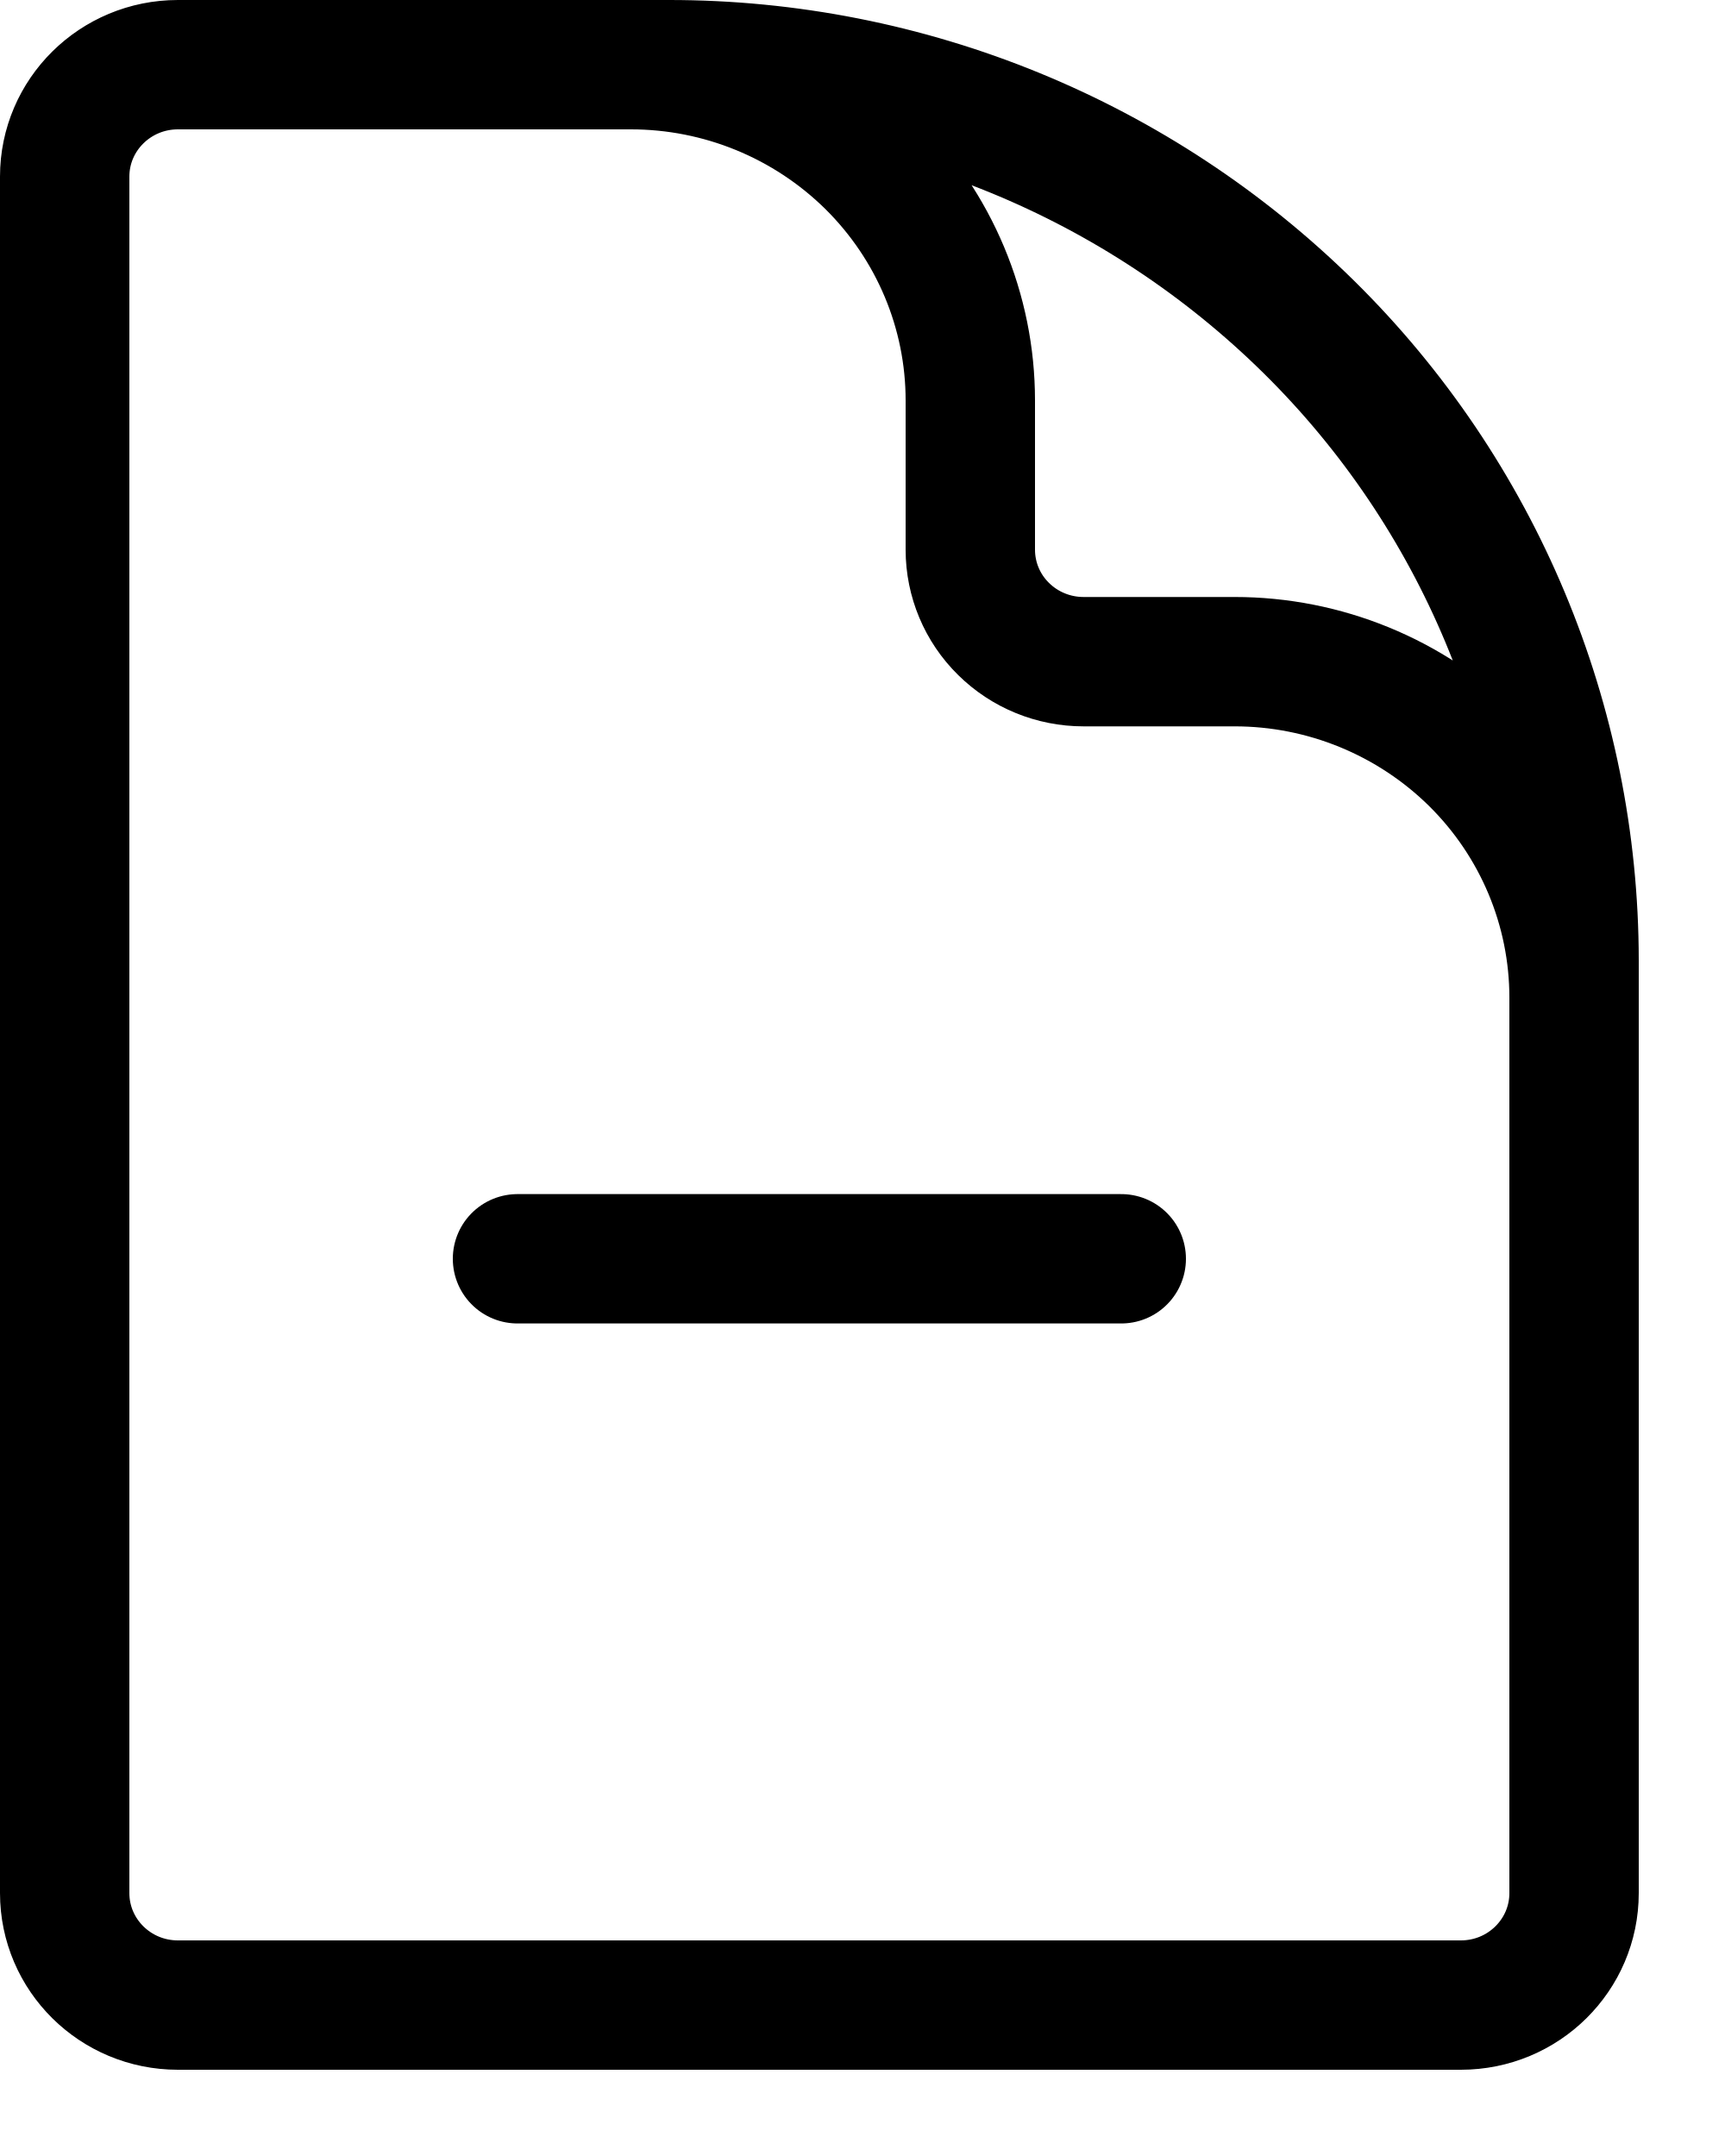
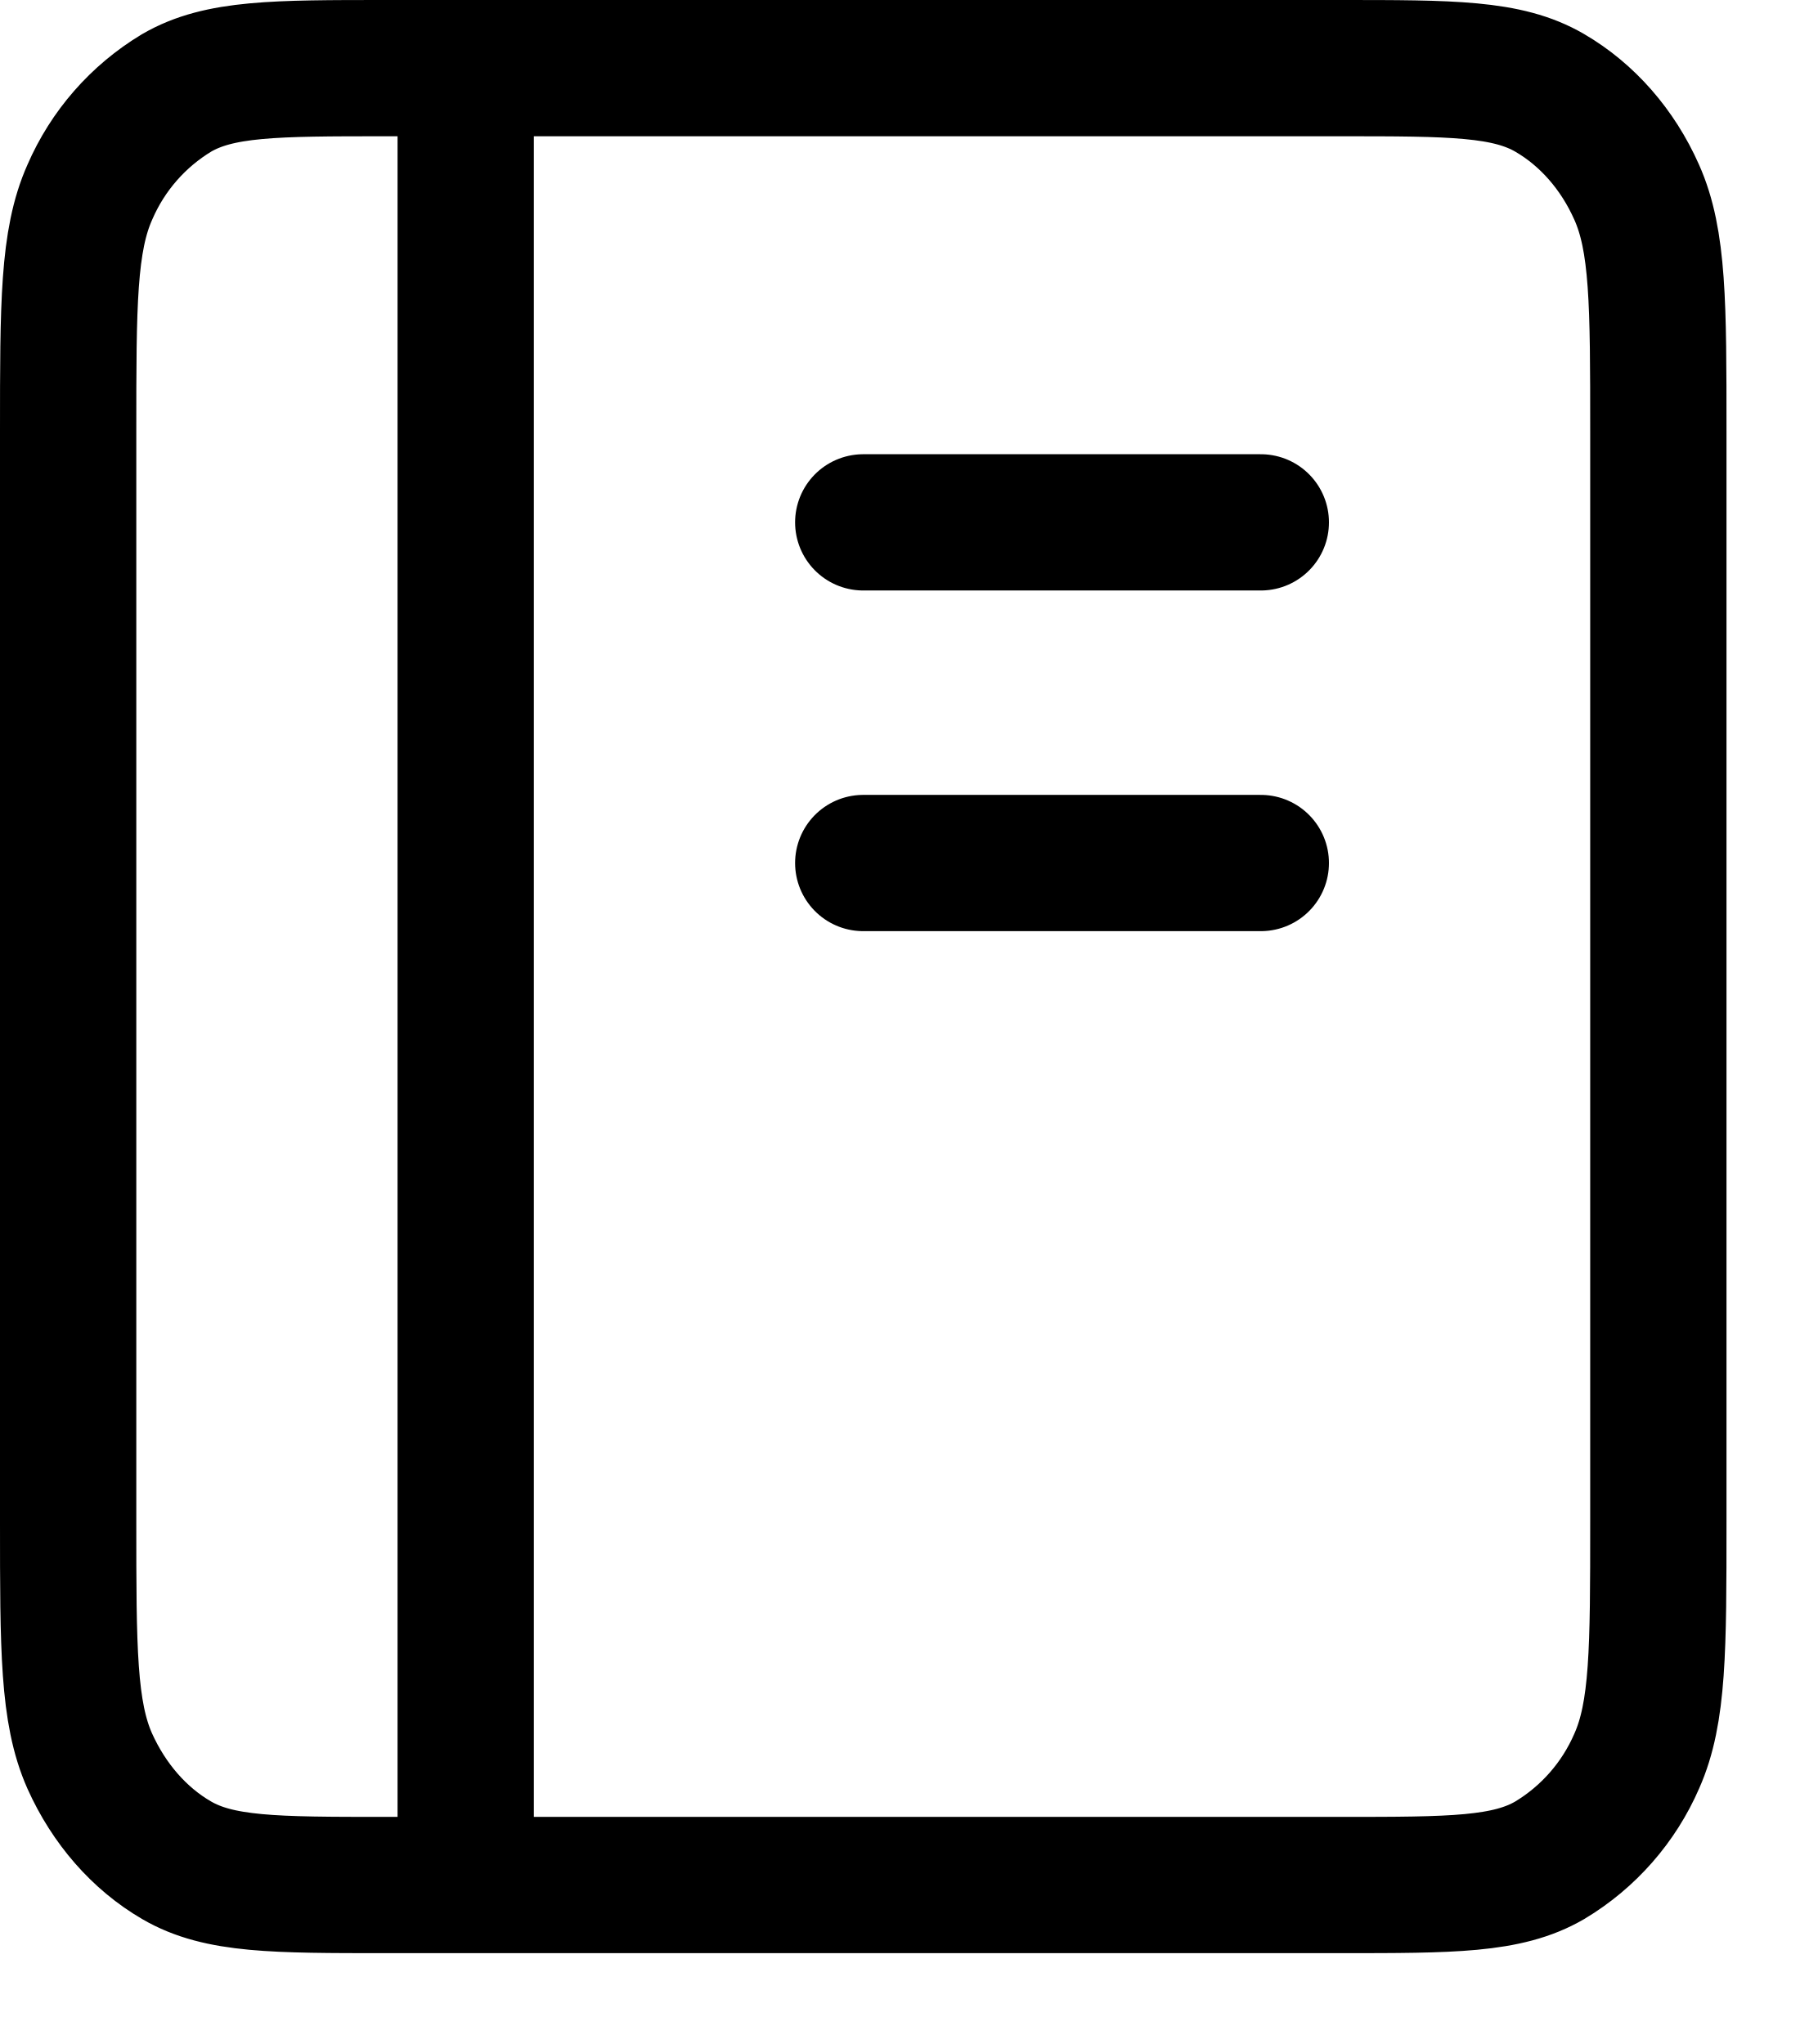
- <svg xmlns="http://www.w3.org/2000/svg" fill="none" viewBox="0 0 16 20">
-   <path stroke="currentColor" stroke-linecap="round" stroke-linejoin="round" stroke-width="1.2" d="M14.6 11.677V9.254c0-.826-.332-1.619-.922-2.203a3.17 3.17 0 0 0-2.228-.913h-1.4c-.278 0-.545-.109-.742-.304A1.03 1.03 0 0 1 9 5.1V3.715c0-.826-.332-1.618-.923-2.203A3.17 3.17 0 0 0 5.85.6H4.1m6.3 11.077H4.8M6.2.6H1.65C1.07.6.6 1.065.6 1.638v15.923c0 .574.47 1.039 1.05 1.039h11.9c.58 0 1.05-.465 1.05-1.039V8.908a8.26 8.26 0 0 0-2.46-5.875A8.45 8.45 0 0 0 6.2.6" />
+ <svg xmlns="http://www.w3.org/2000/svg" fill="none" viewBox="0 0 16 18">
+   <path stroke="currentColor" stroke-linecap="round" stroke-linejoin="round" stroke-width="1.2" d="M4.1.6h-.7c-.98 0-1.47 0-1.845.218a1.9 1.9 0 0 0-.764.874C.6 2.12.6 2.68.6 3.8v9.6c0 1.12 0 1.68.19 2.108.169.376.436.683.765.874.374.218.864.218 1.842.218H4.1m0-16h7.7c.98 0 1.47 0 1.844.218.33.192.598.498.765.874.191.427.191.987.191 2.105v9.607c0 1.118 0 1.677-.19 2.104a1.9 1.9 0 0 1-.766.874c-.374.218-.863.218-1.841.218H4.1m0-16v16m3.5-9h3.5m-3.5-3h3.5" />
</svg>
